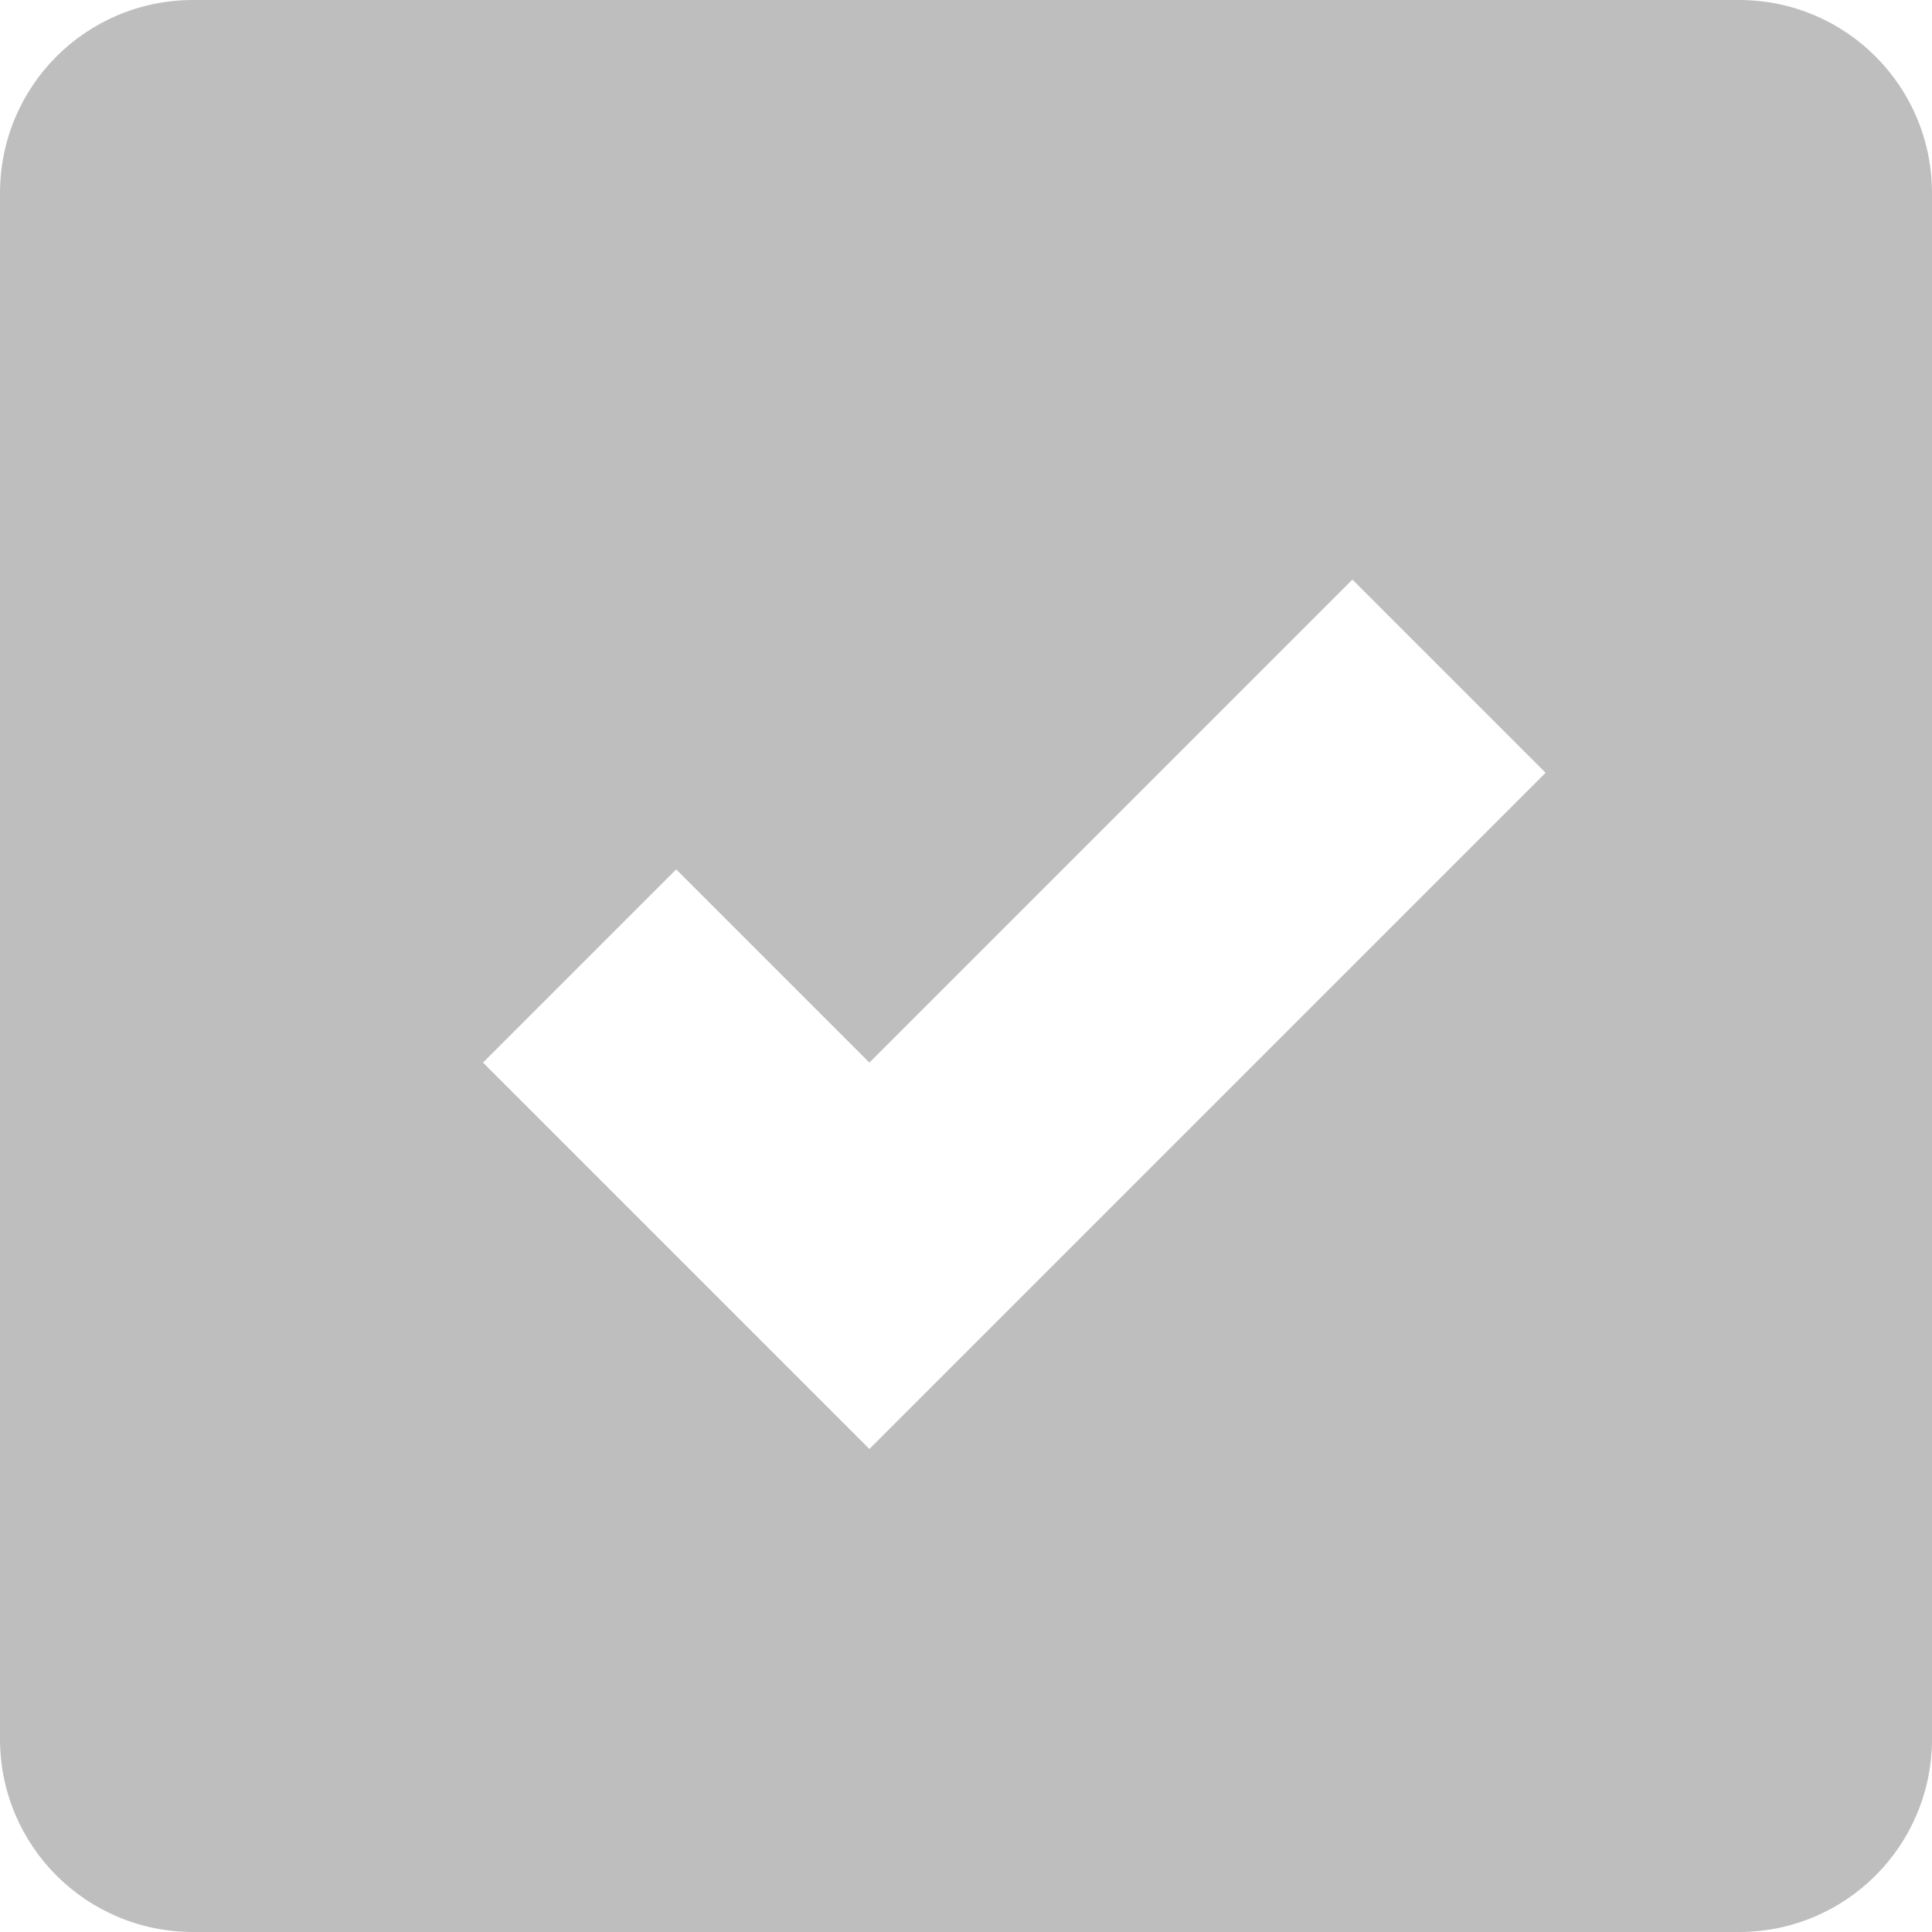
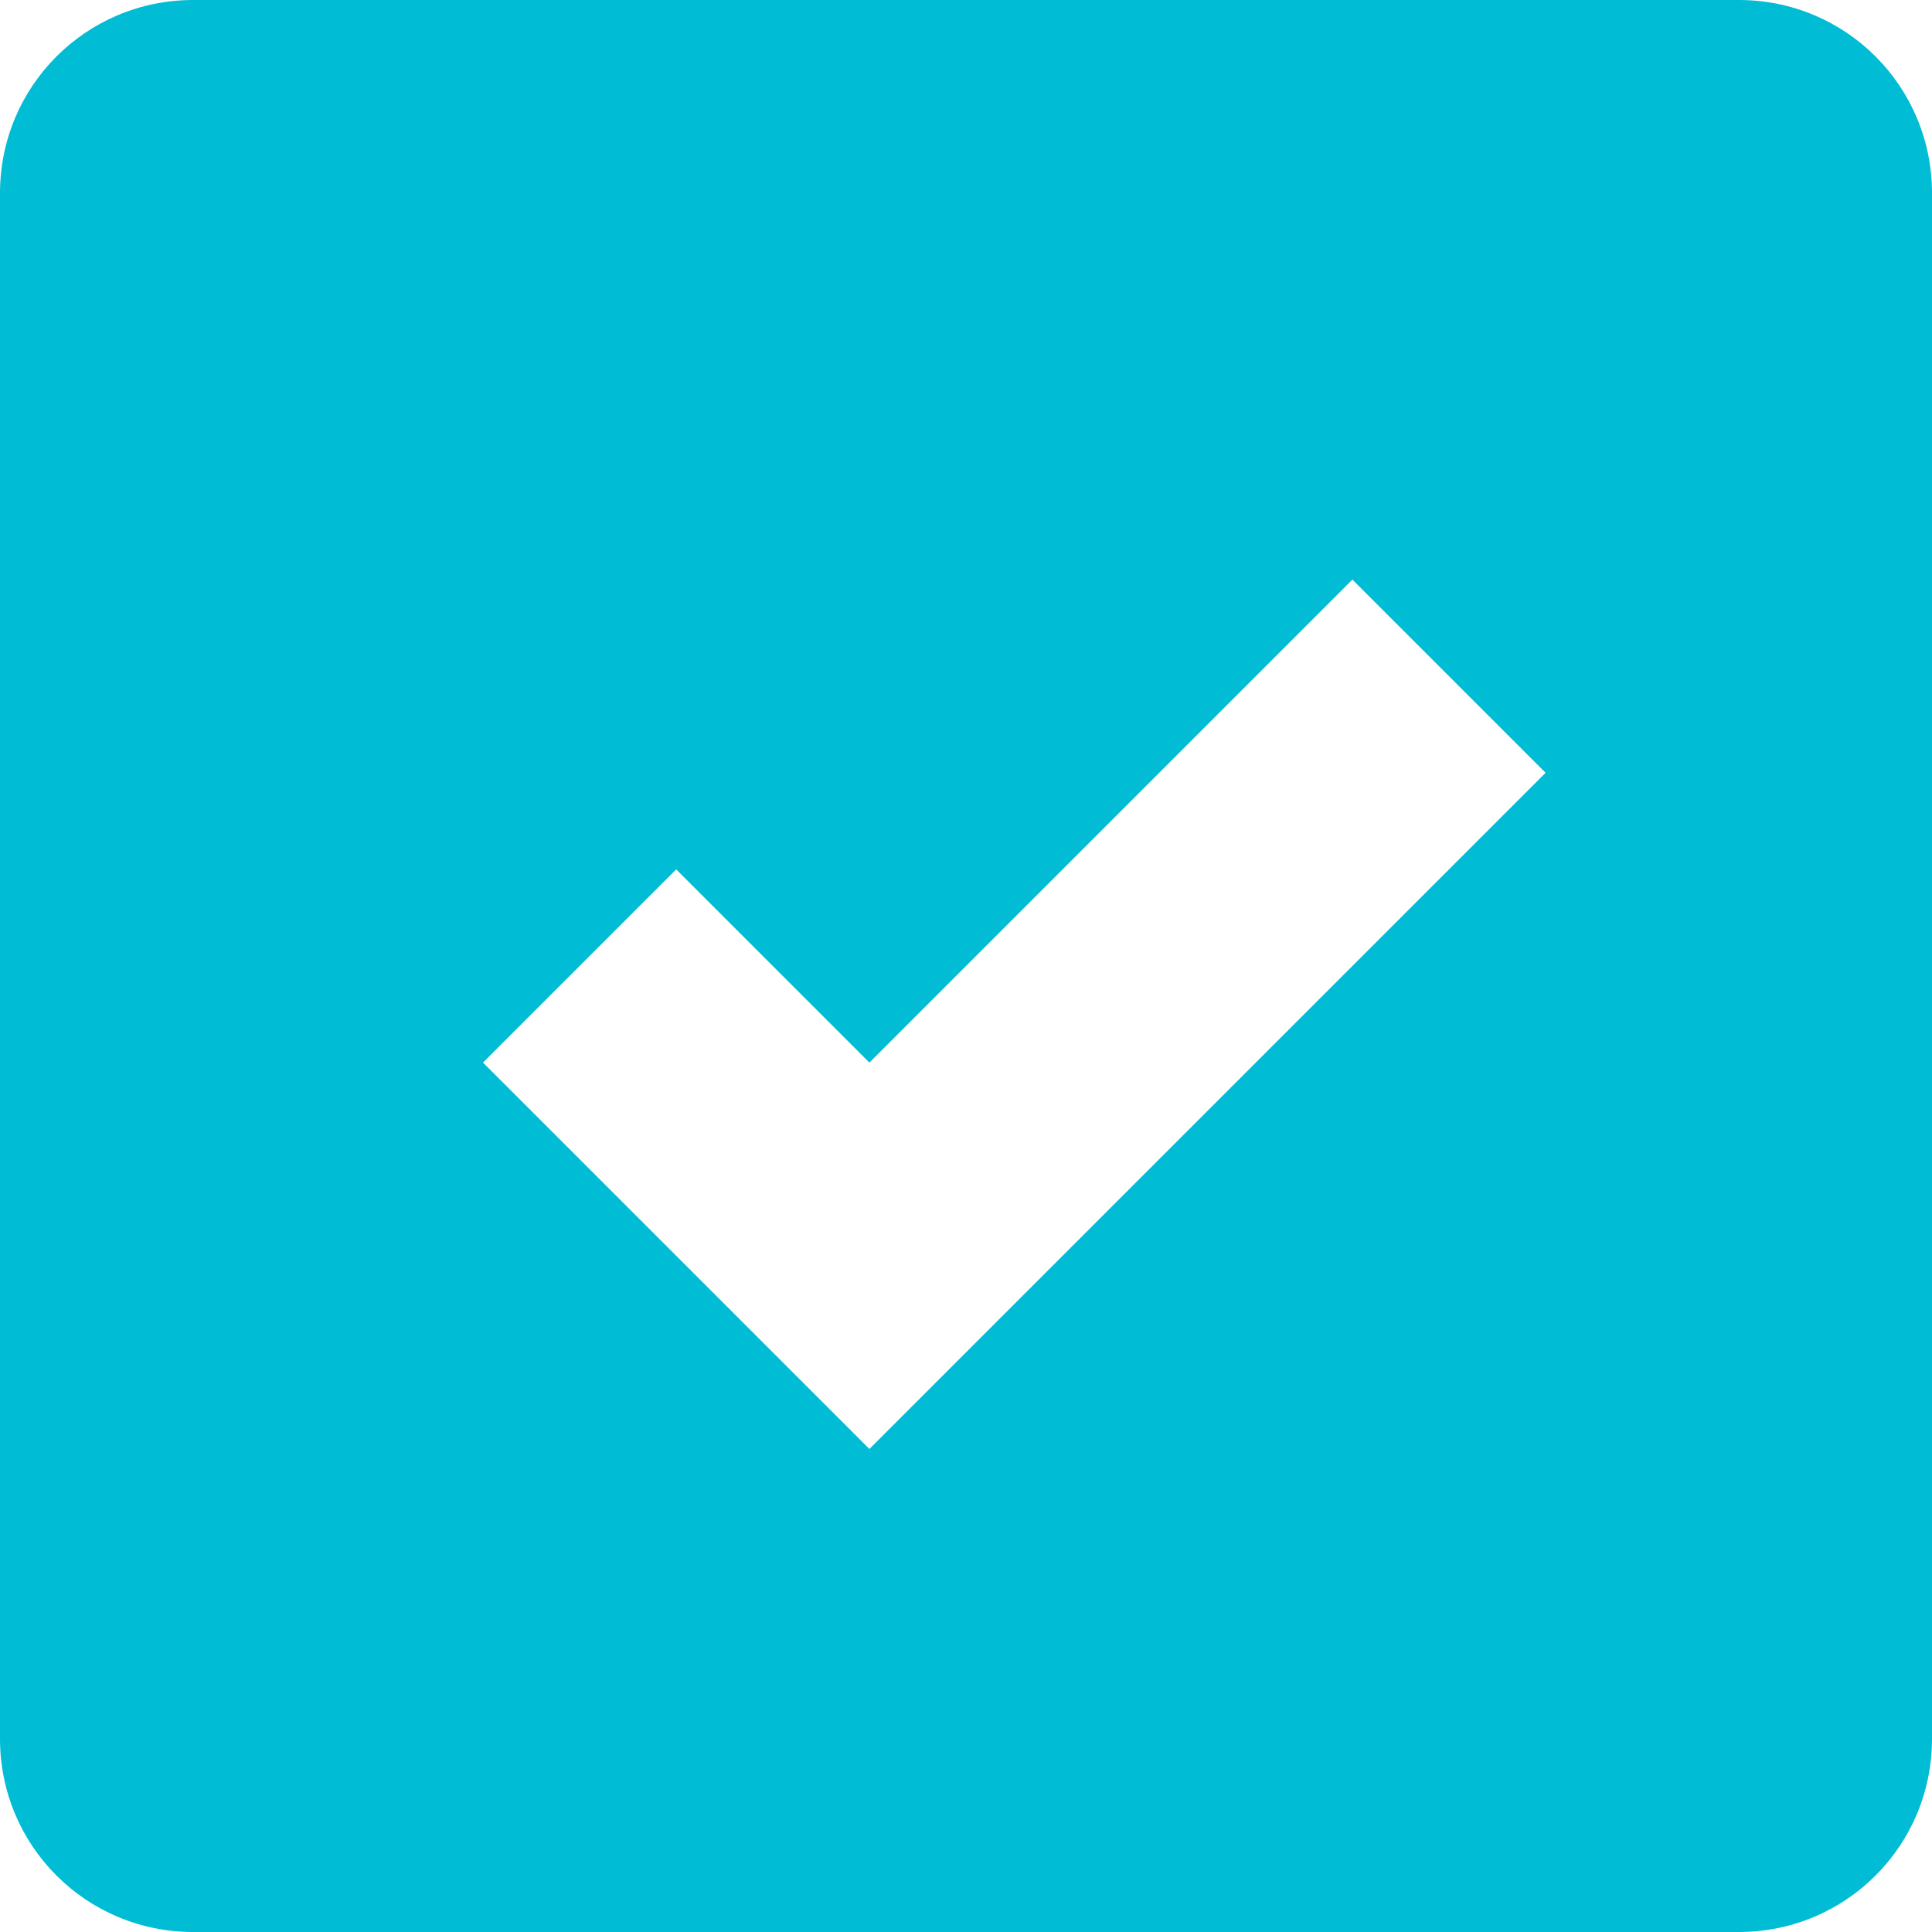
<svg xmlns="http://www.w3.org/2000/svg" width="20" height="20" viewBox="0 0 20 20" id="svg2" version="1.1">
  <defs id="defs4" />
  <g id="layer1" transform="translate(0,-1032.362)">
-     <path style="color:#000000;clip-rule:nonzero;display:inline;overflow:visible;visibility:visible;opacity:1;isolation:auto;mix-blend-mode:normal;color-interpolation:sRGB;color-interpolation-filters:linearRGB;solid-color:#000000;solid-opacity:1;fill:#bebebe;fill-opacity:1;fill-rule:evenodd;stroke:none;stroke-width:1;stroke-linecap:butt;stroke-linejoin:miter;stroke-miterlimit:4;stroke-dasharray:none;stroke-dashoffset:0;stroke-opacity:1;color-rendering:auto;image-rendering:auto;shape-rendering:auto;text-rendering:auto;enable-background:accumulate;marker:none;filter-blend-mode:normal;filter-gaussianBlur-deviation:0" d="M 2 0 C 0.892 0 0 0.892 0 2 L 0 18 C 0 19.108 0.892 20 2 20 L 18 20 C 19.108 20 20 19.108 20 18 L 20 2 C 20 0.892 19.108 0 18 0 L 2 0 z M 14 6 L 16 8 L 9 15 L 5 11 L 7 9 L 9 11 L 14 6 z " transform="translate(0,1032.362)" id="rect4138" />
+     <path style="color:#000000;clip-rule:nonzero;display:inline;overflow:visible;visibility:visible;opacity:1;isolation:auto;mix-blend-mode:normal;color-interpolation:sRGB;color-interpolation-filters:linearRGB;solid-color:#000000;solid-opacity:1;fill:#00bcd4;fill-opacity:1;fill-rule:evenodd;stroke:none;stroke-width:1;stroke-linecap:butt;stroke-linejoin:miter;stroke-miterlimit:4;stroke-dasharray:none;stroke-dashoffset:0;stroke-opacity:1;color-rendering:auto;image-rendering:auto;shape-rendering:auto;text-rendering:auto;enable-background:accumulate;marker:none;filter-blend-mode:normal;filter-gaussianBlur-deviation:0" d="M 2 0 C 0.892 0 0 0.892 0 2 L 0 18 C 0 19.108 0.892 20 2 20 L 18 20 C 19.108 20 20 19.108 20 18 L 20 2 C 20 0.892 19.108 0 18 0 L 2 0 z M 14 6 L 16 8 L 9 15 L 5 11 L 7 9 L 9 11 L 14 6 z " transform="translate(0,1032.362)" id="rect4138" />
  </g>
</svg>
